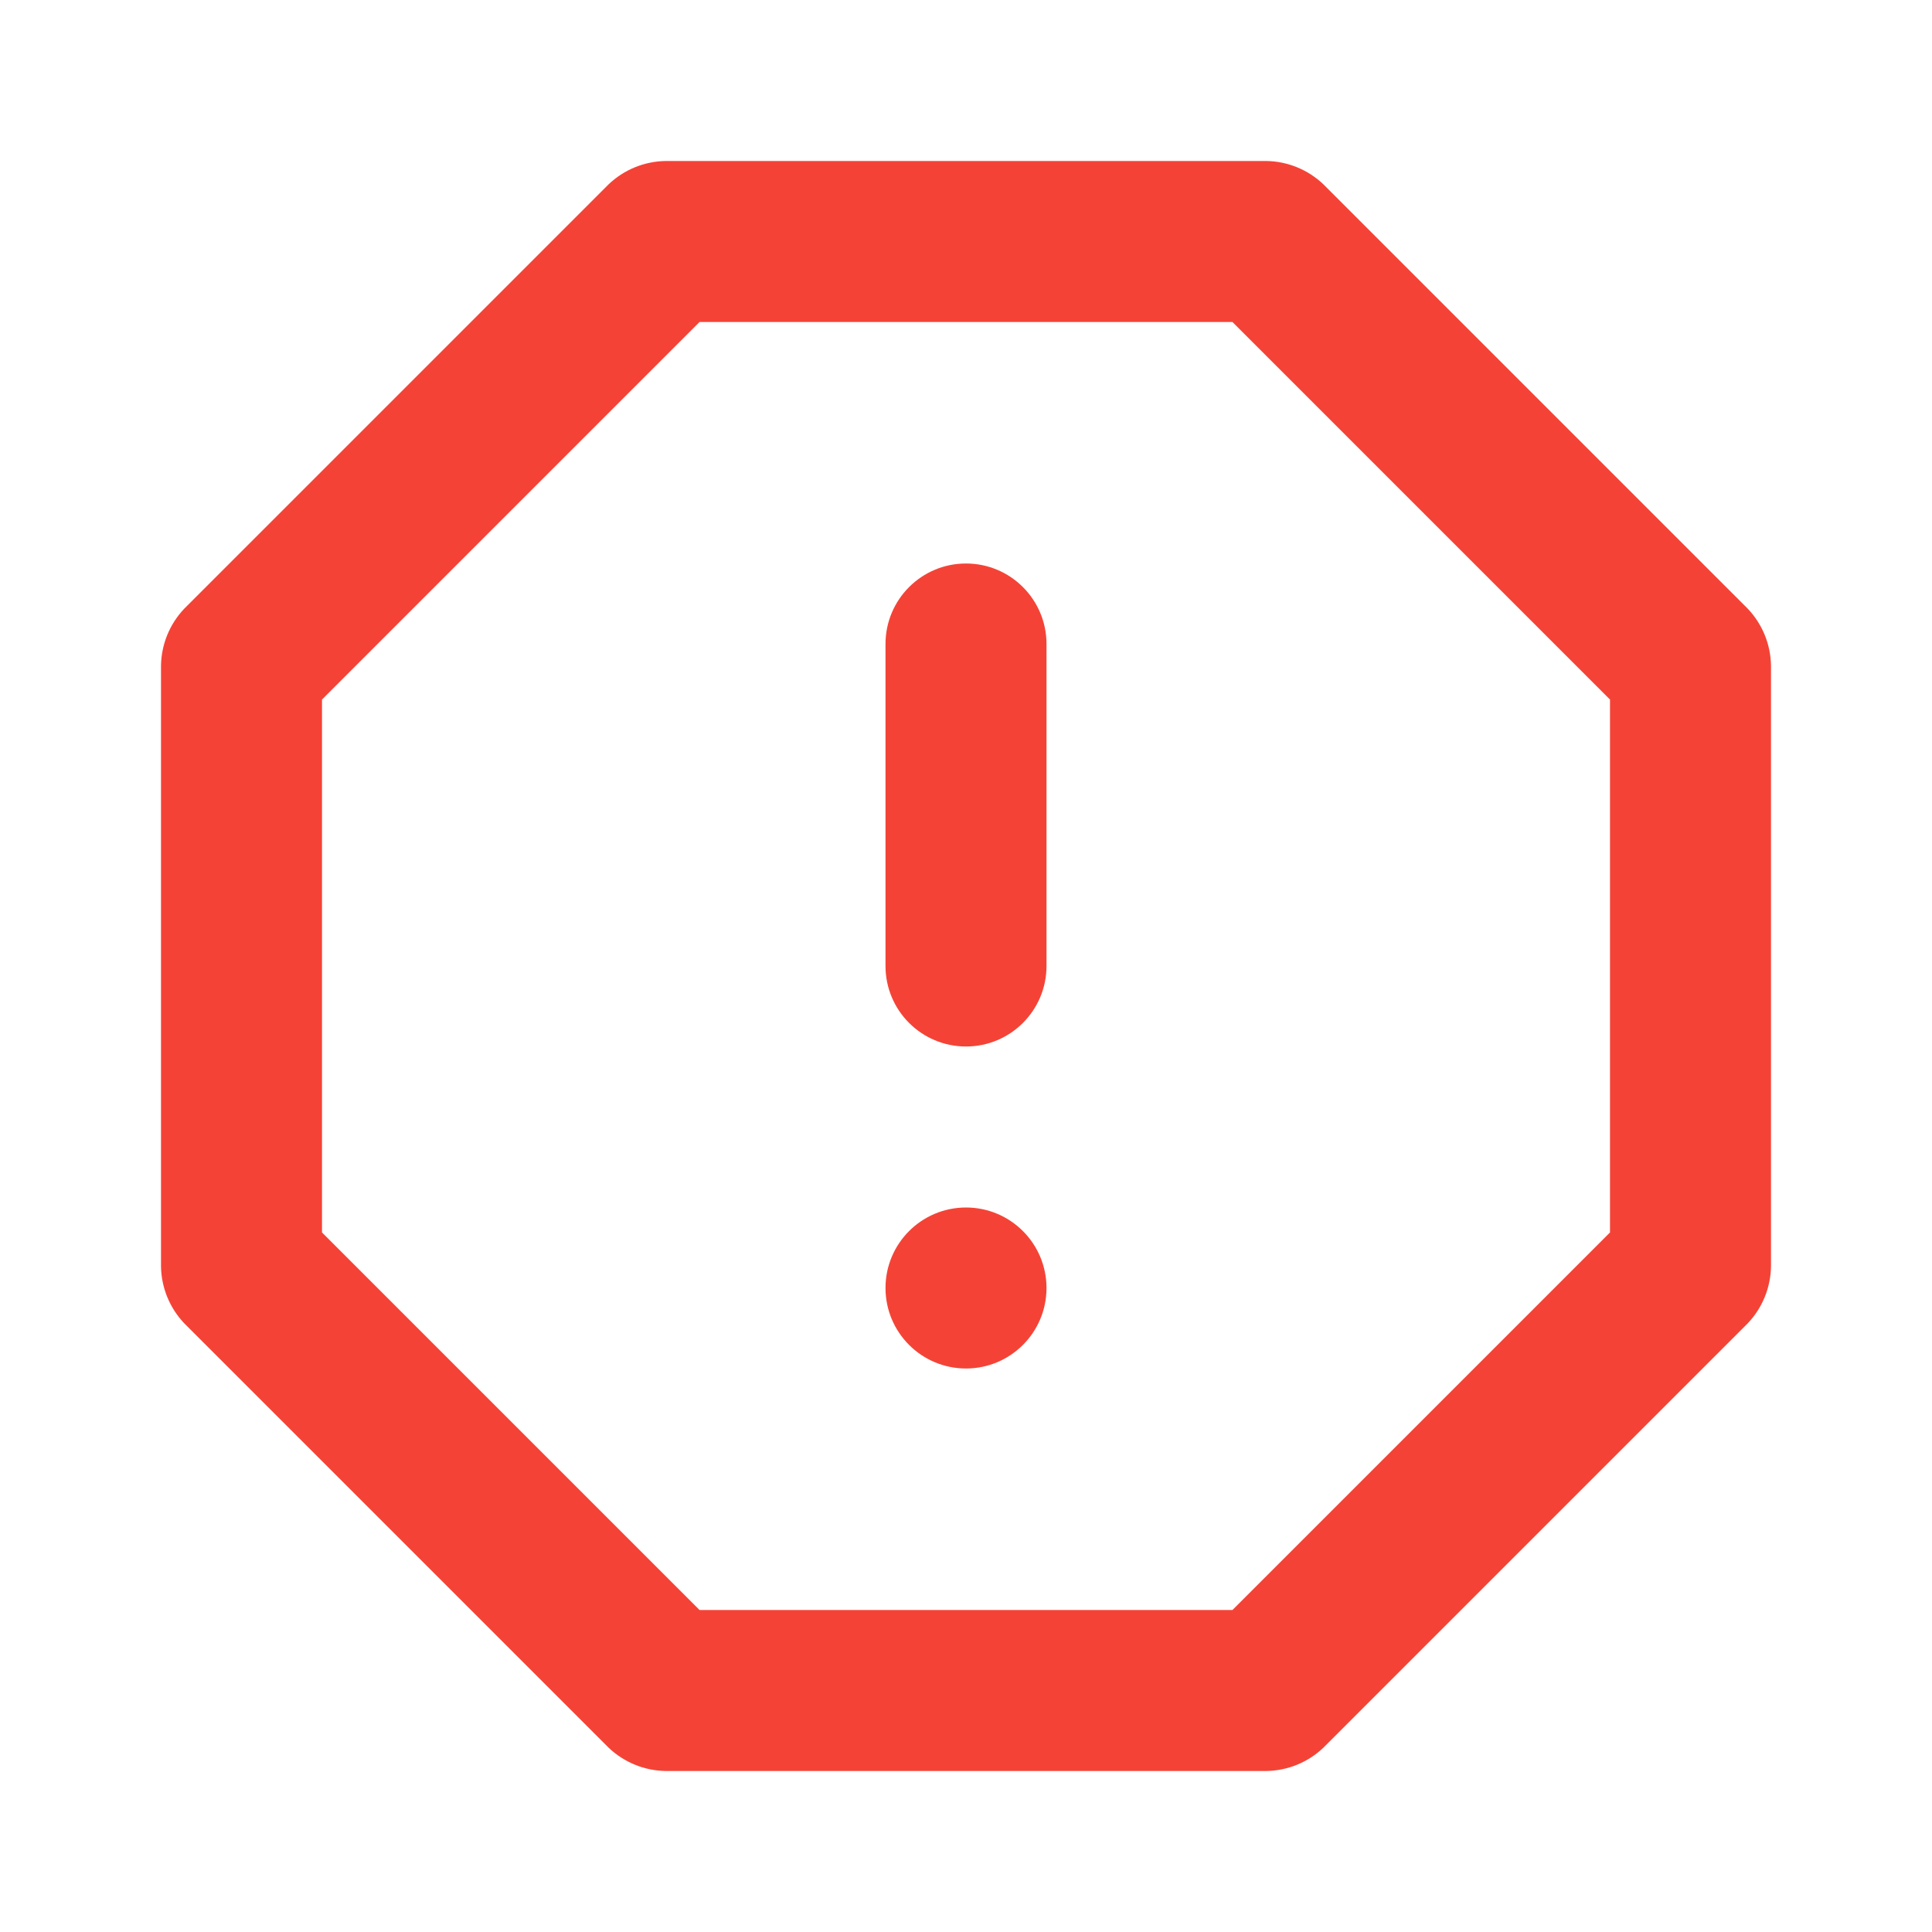
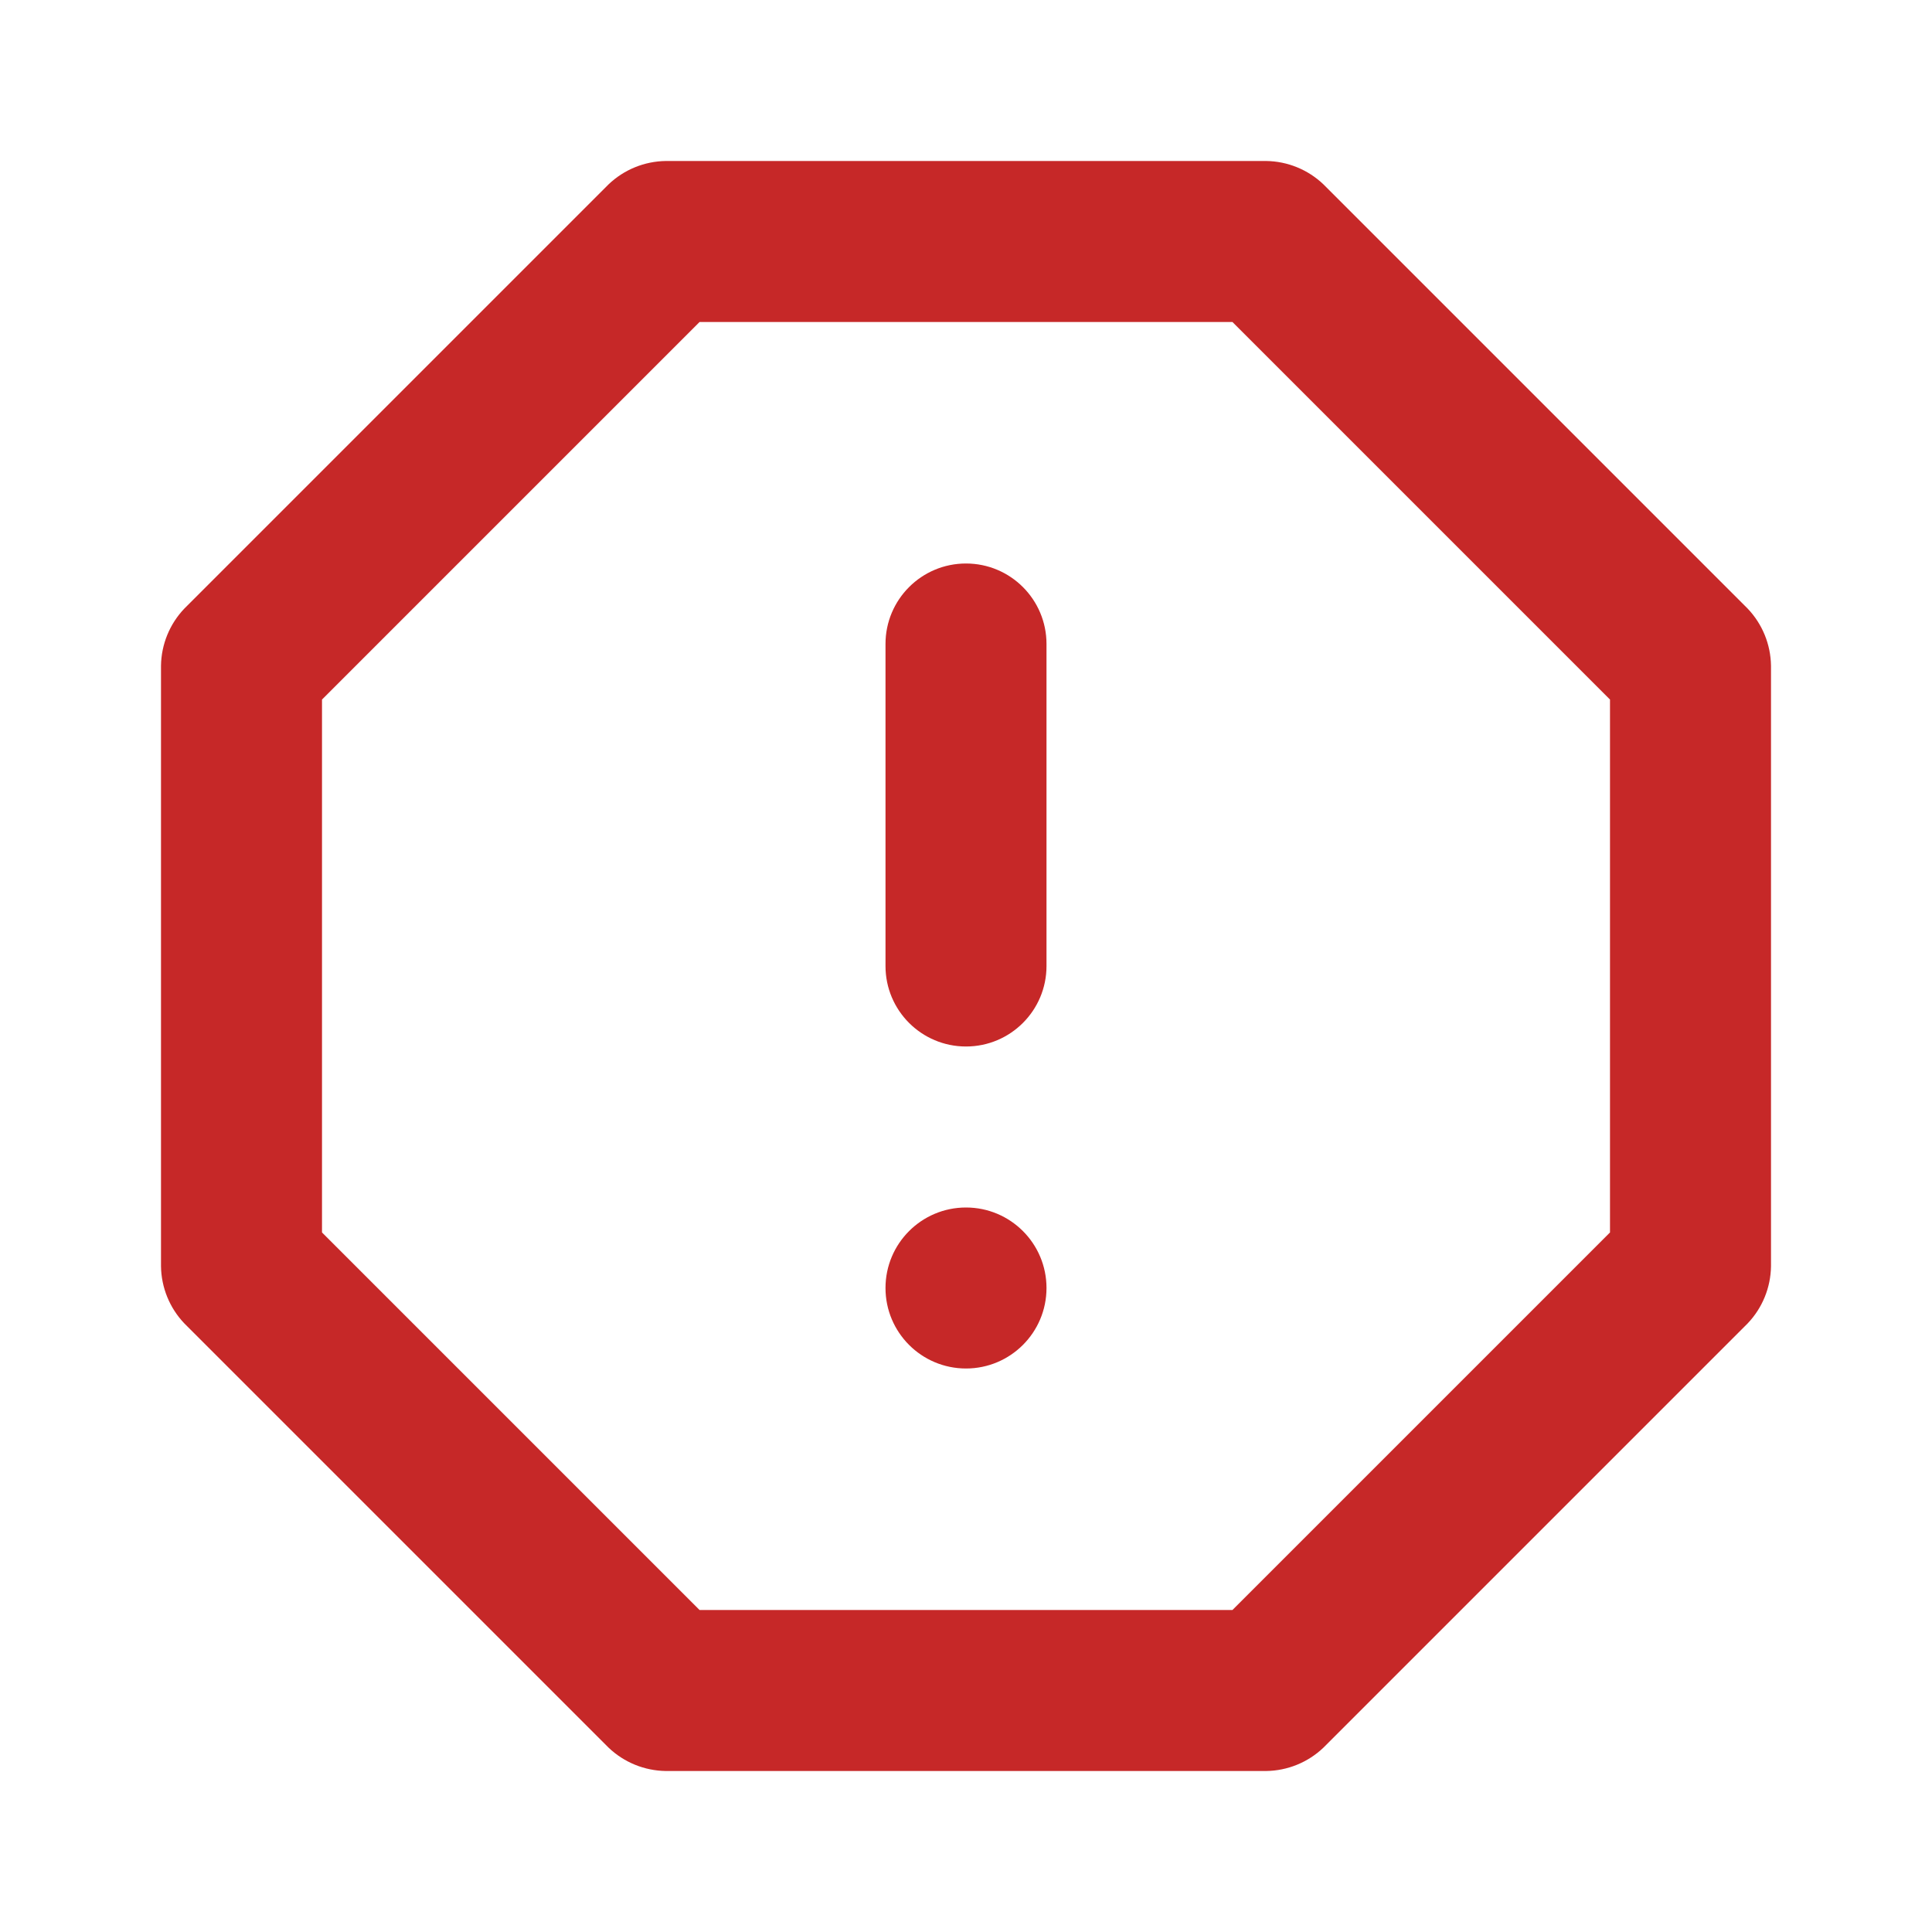
<svg xmlns="http://www.w3.org/2000/svg" viewBox="0 0 24 24">
-   <path fill="#F44336" d="M12,7a1,1,0,0,0-1,1v4a1,1,0,0,0,2,0V8A1,1,0,0,0,12,7Zm0,8a1,1,0,1,0,1,1A1,1,0,0,0,12,15Zm9.71-7.44L16.44,2.29A1.05,1.05,0,0,0,15.73,2H8.27a1.05,1.05,0,0,0-.71.29L2.29,7.56A1.05,1.05,0,0,0,2,8.27v7.46a1.05,1.05,0,0,0,.29.71l5.27,5.27a1.05,1.05,0,0,0,.71.29h7.46a1.05,1.05,0,0,0,.71-.29l5.27-5.27a1.05,1.05,0,0,0,.29-.71V8.27A1.05,1.05,0,0,0,21.71,7.56ZM20,15.31,15.31,20H8.69L4,15.31V8.69L8.69,4h6.62L20,8.69Z" />
+   <path fill="#C62828" d="M12,7a1,1,0,0,0-1,1v4a1,1,0,0,0,2,0V8A1,1,0,0,0,12,7Zm0,8a1,1,0,1,0,1,1A1,1,0,0,0,12,15Zm9.71-7.44L16.44,2.29A1.05,1.05,0,0,0,15.73,2H8.27a1.05,1.05,0,0,0-.71.29L2.29,7.56A1.05,1.05,0,0,0,2,8.27v7.46a1.05,1.05,0,0,0,.29.71l5.27,5.27a1.05,1.05,0,0,0,.71.29h7.46a1.05,1.05,0,0,0,.71-.29l5.27-5.27a1.05,1.05,0,0,0,.29-.71V8.27A1.05,1.05,0,0,0,21.71,7.56ZM20,15.31,15.31,20H8.69L4,15.31V8.69L8.69,4h6.62L20,8.69Z" />
</svg>
